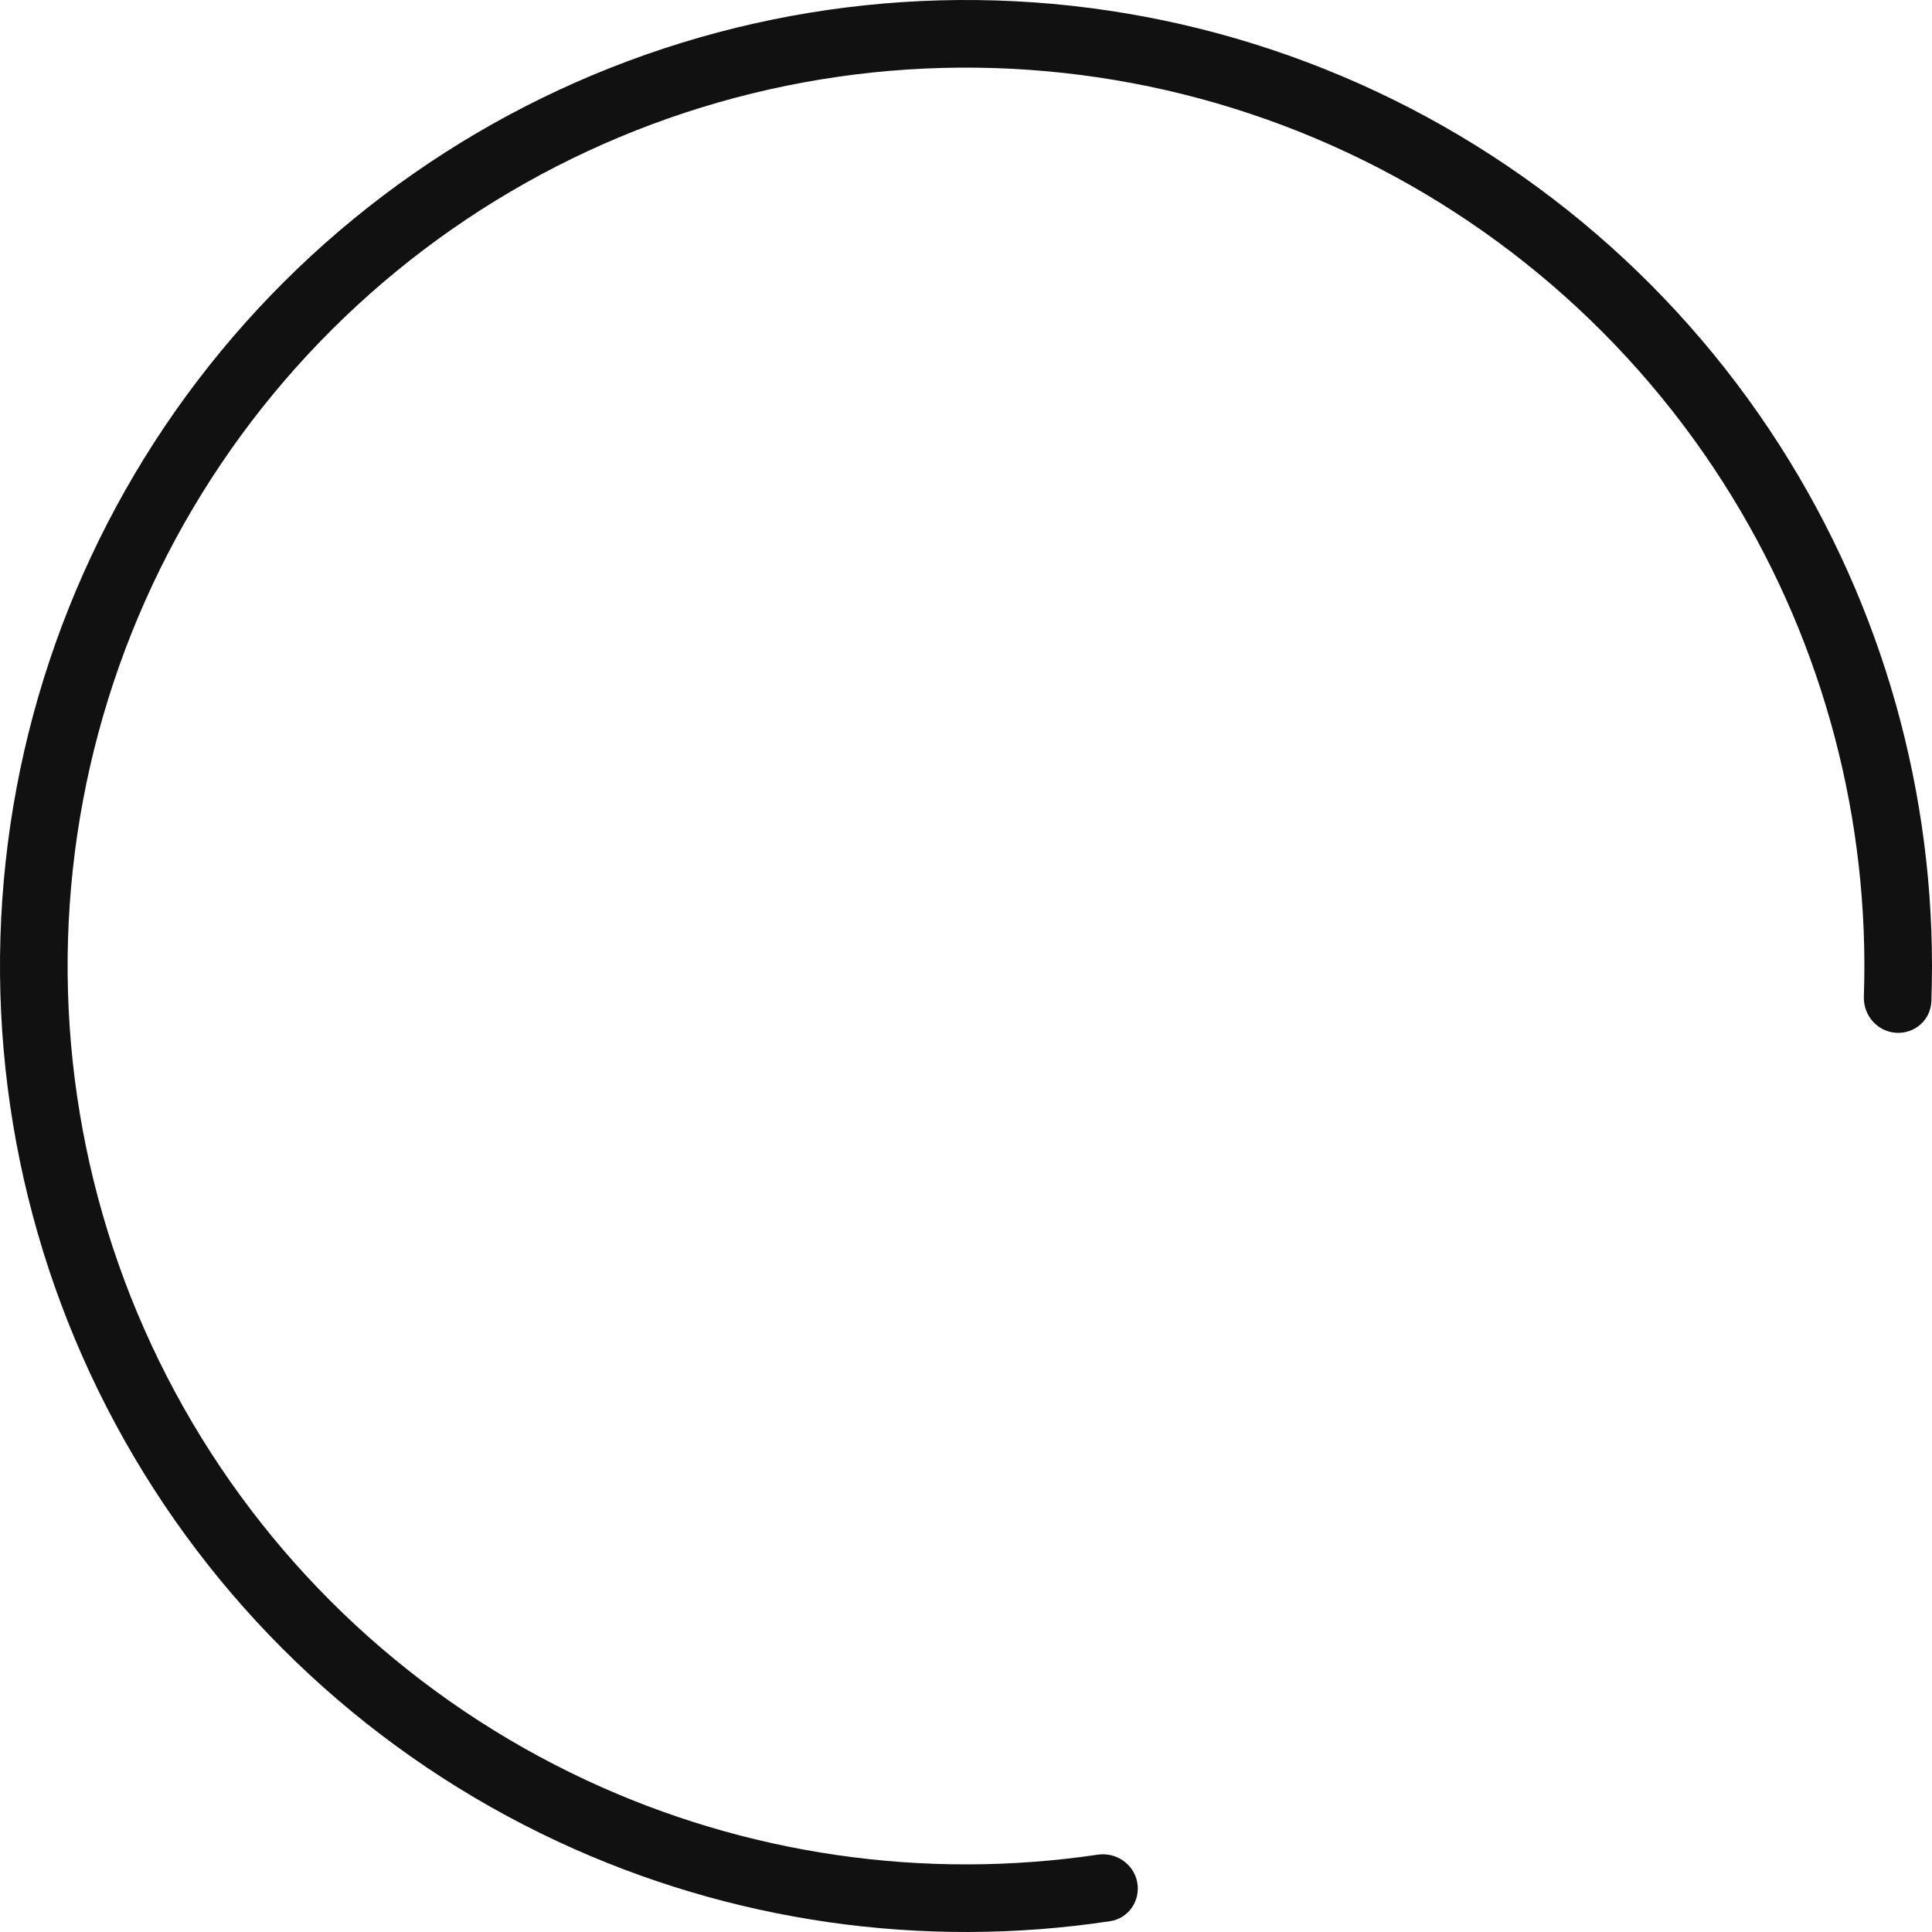
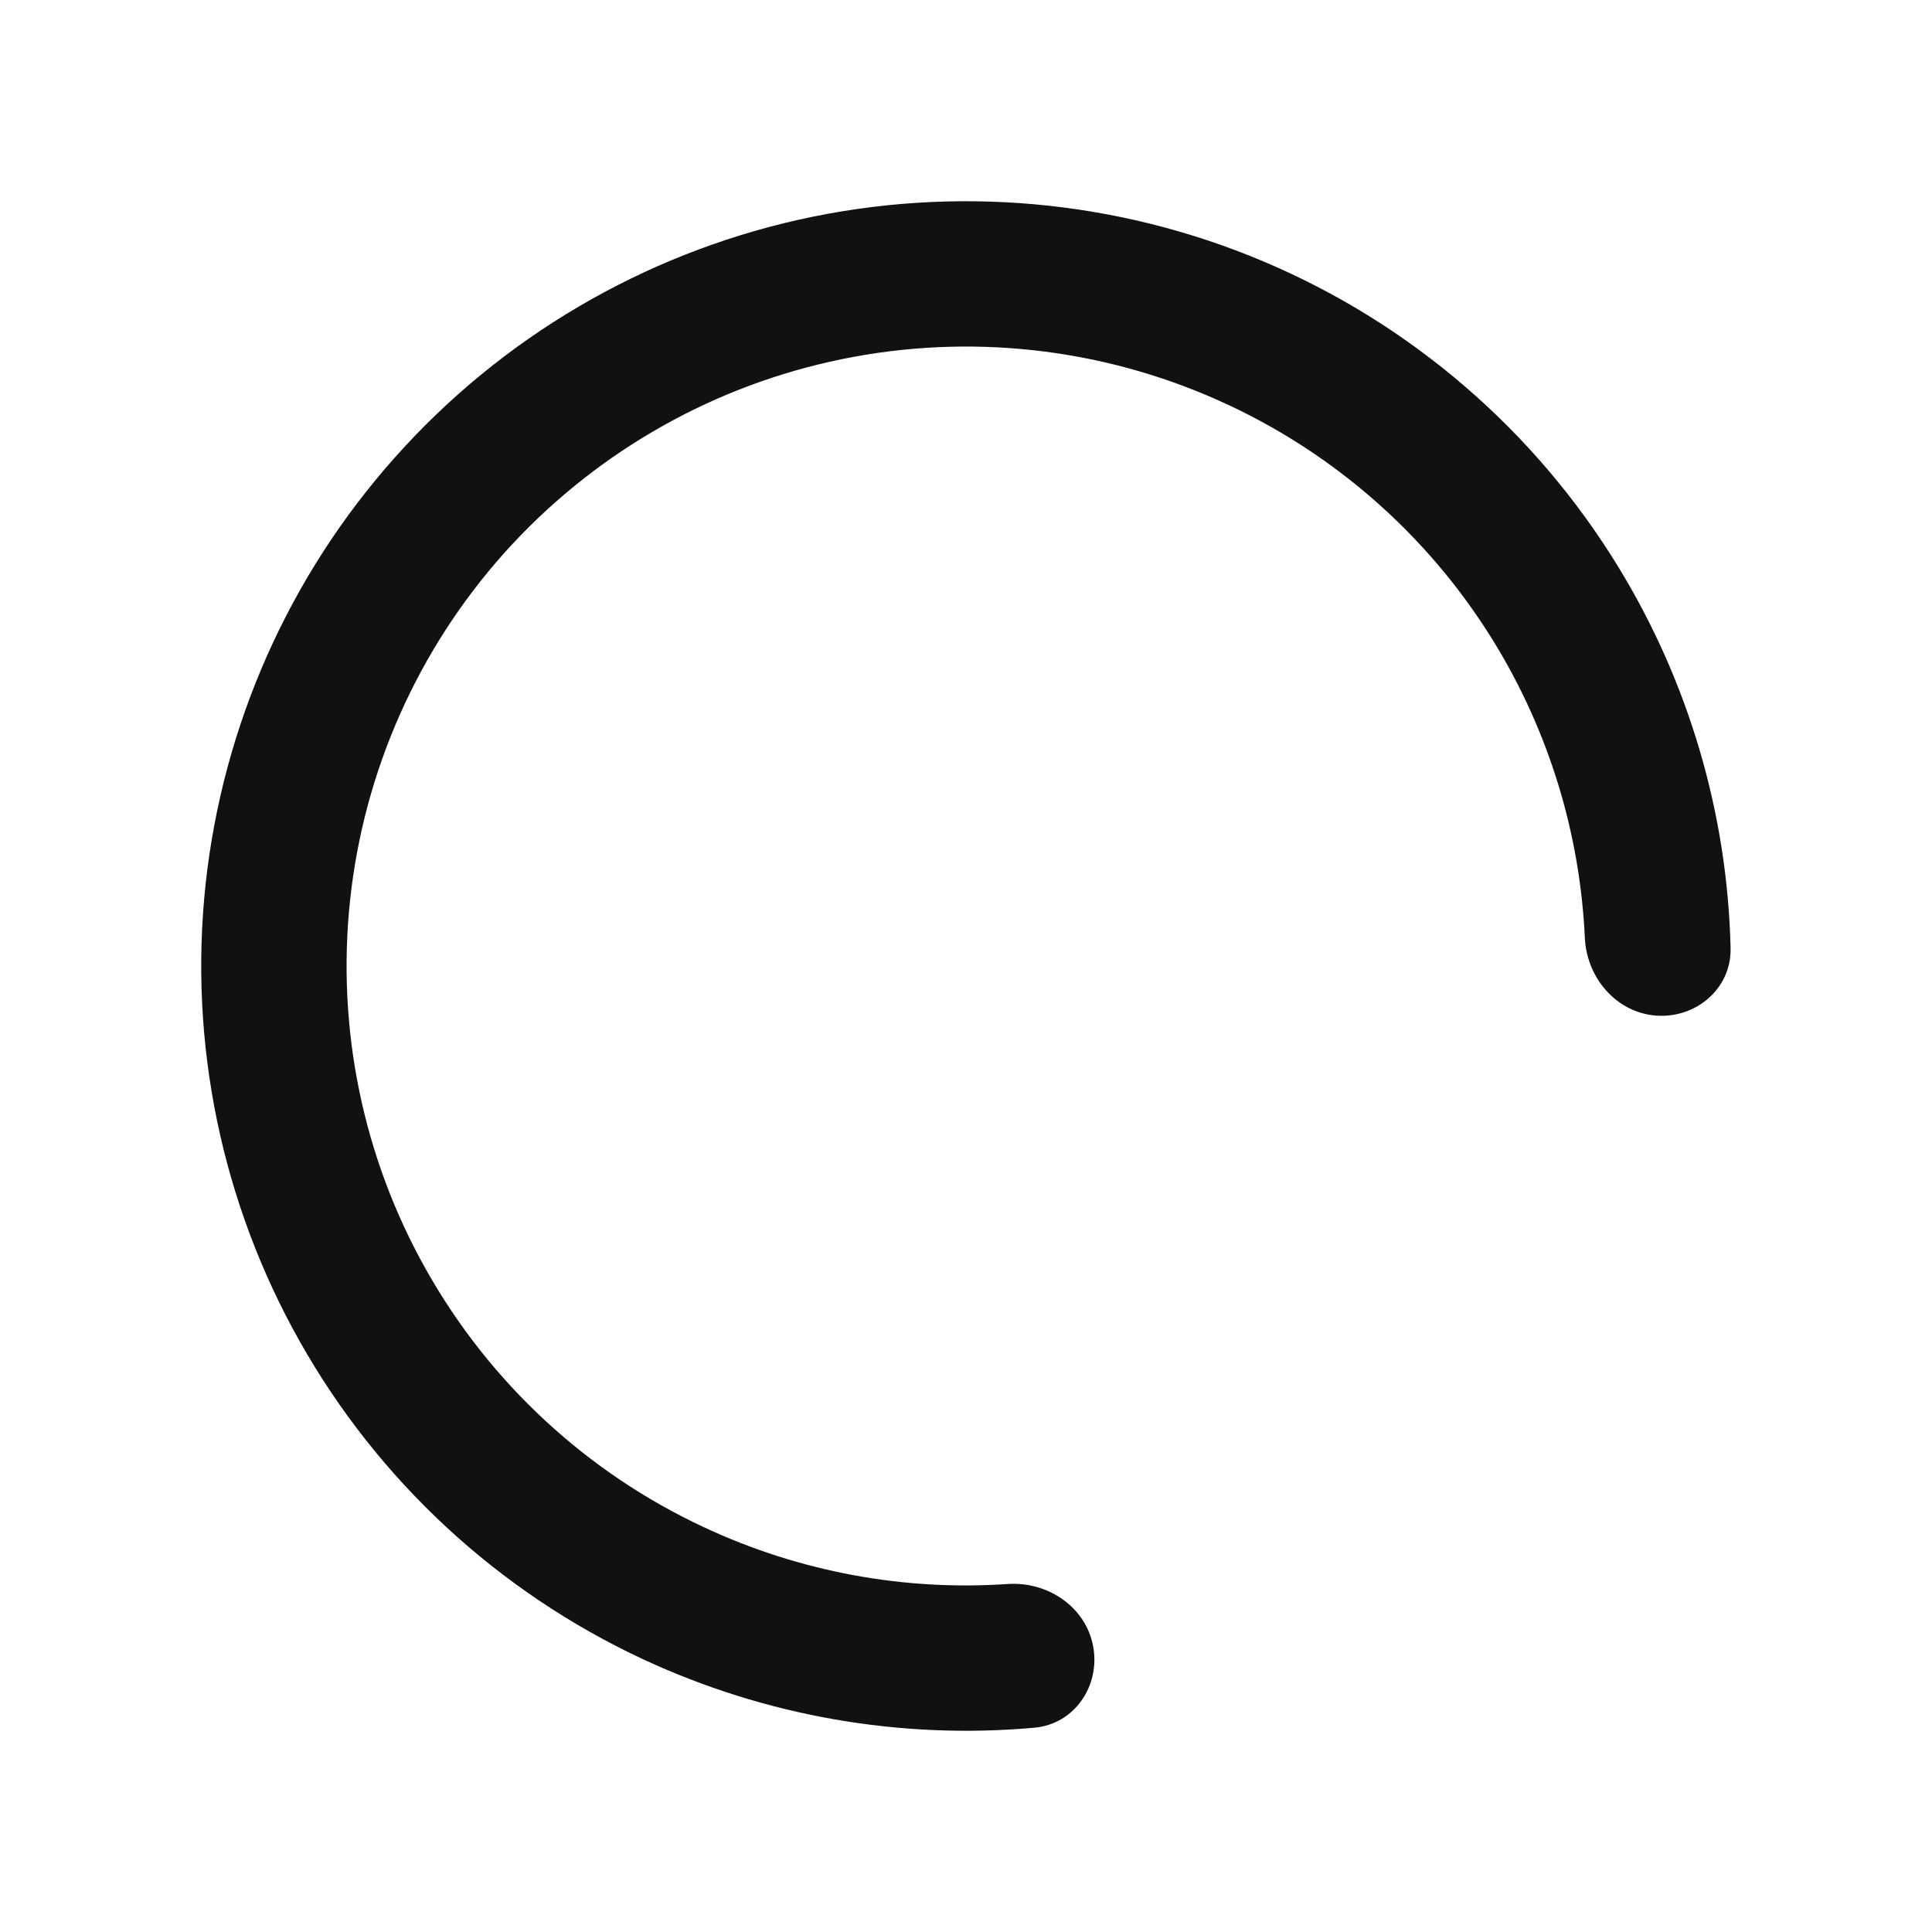
- <svg xmlns="http://www.w3.org/2000/svg" width="380" height="380" viewBox="0 0 380 380" fill="none">
-   <path d="M223.678 370.23C224.353 373.841 221.974 377.326 218.342 377.874C181.422 383.444 143.624 378.018 109.696 362.195C73.756 345.435 43.961 317.849 24.488 283.304C5.014 248.759 -3.163 208.986 1.103 169.561C5.369 130.135 21.864 93.032 48.276 63.452C74.688 33.873 109.694 13.298 148.387 4.613C187.08 -4.072 227.521 -0.433 264.042 15.021C300.563 30.474 331.333 56.968 352.04 90.788C371.588 122.715 381.243 159.66 379.872 196.973C379.737 200.643 376.542 203.4 372.879 203.137C369.216 202.874 366.472 199.69 366.597 196.02C367.775 161.477 358.795 127.292 340.697 97.733C321.439 66.28 292.823 41.641 258.859 27.269C224.895 12.897 187.285 9.513 151.3 17.59C115.315 25.667 82.76 44.801 58.197 72.311C33.633 99.82 18.293 134.326 14.325 170.992C10.358 207.657 17.963 244.646 36.073 276.773C54.184 308.899 81.893 334.554 115.317 350.142C146.729 364.791 181.709 369.858 215.898 364.792C219.531 364.254 223.004 366.62 223.678 370.23Z" fill="#111111" />
+ <svg xmlns="http://www.w3.org/2000/svg" width="16" height="16" viewBox="0 0 16 16" fill="none">
+   <path d="M9.053 13.634C9.114 13.961 8.898 14.278 8.568 14.308C7.458 14.408 6.339 14.213 5.323 13.74C4.125 13.181 3.132 12.262 2.483 11.11C1.834 9.959 1.561 8.633 1.703 7.319C1.846 6.005 2.395 4.768 3.276 3.782C4.156 2.796 5.323 2.11 6.613 1.82C7.903 1.531 9.251 1.652 10.468 2.167C11.685 2.682 12.711 3.566 13.401 4.693C13.986 5.649 14.306 6.739 14.332 7.853C14.339 8.185 14.048 8.434 13.717 8.411C13.386 8.387 13.14 8.098 13.125 7.766C13.085 6.904 12.829 6.063 12.375 5.321C11.816 4.408 10.985 3.693 9.999 3.276C9.013 2.858 7.921 2.76 6.876 2.995C5.832 3.229 4.887 3.785 4.173 4.583C3.46 5.382 3.015 6.384 2.9 7.448C2.785 8.513 3.005 9.587 3.531 10.519C4.057 11.452 4.861 12.197 5.832 12.649C6.62 13.017 7.485 13.177 8.346 13.118C8.677 13.096 8.992 13.307 9.053 13.634Z" fill="#111111" />
</svg>
